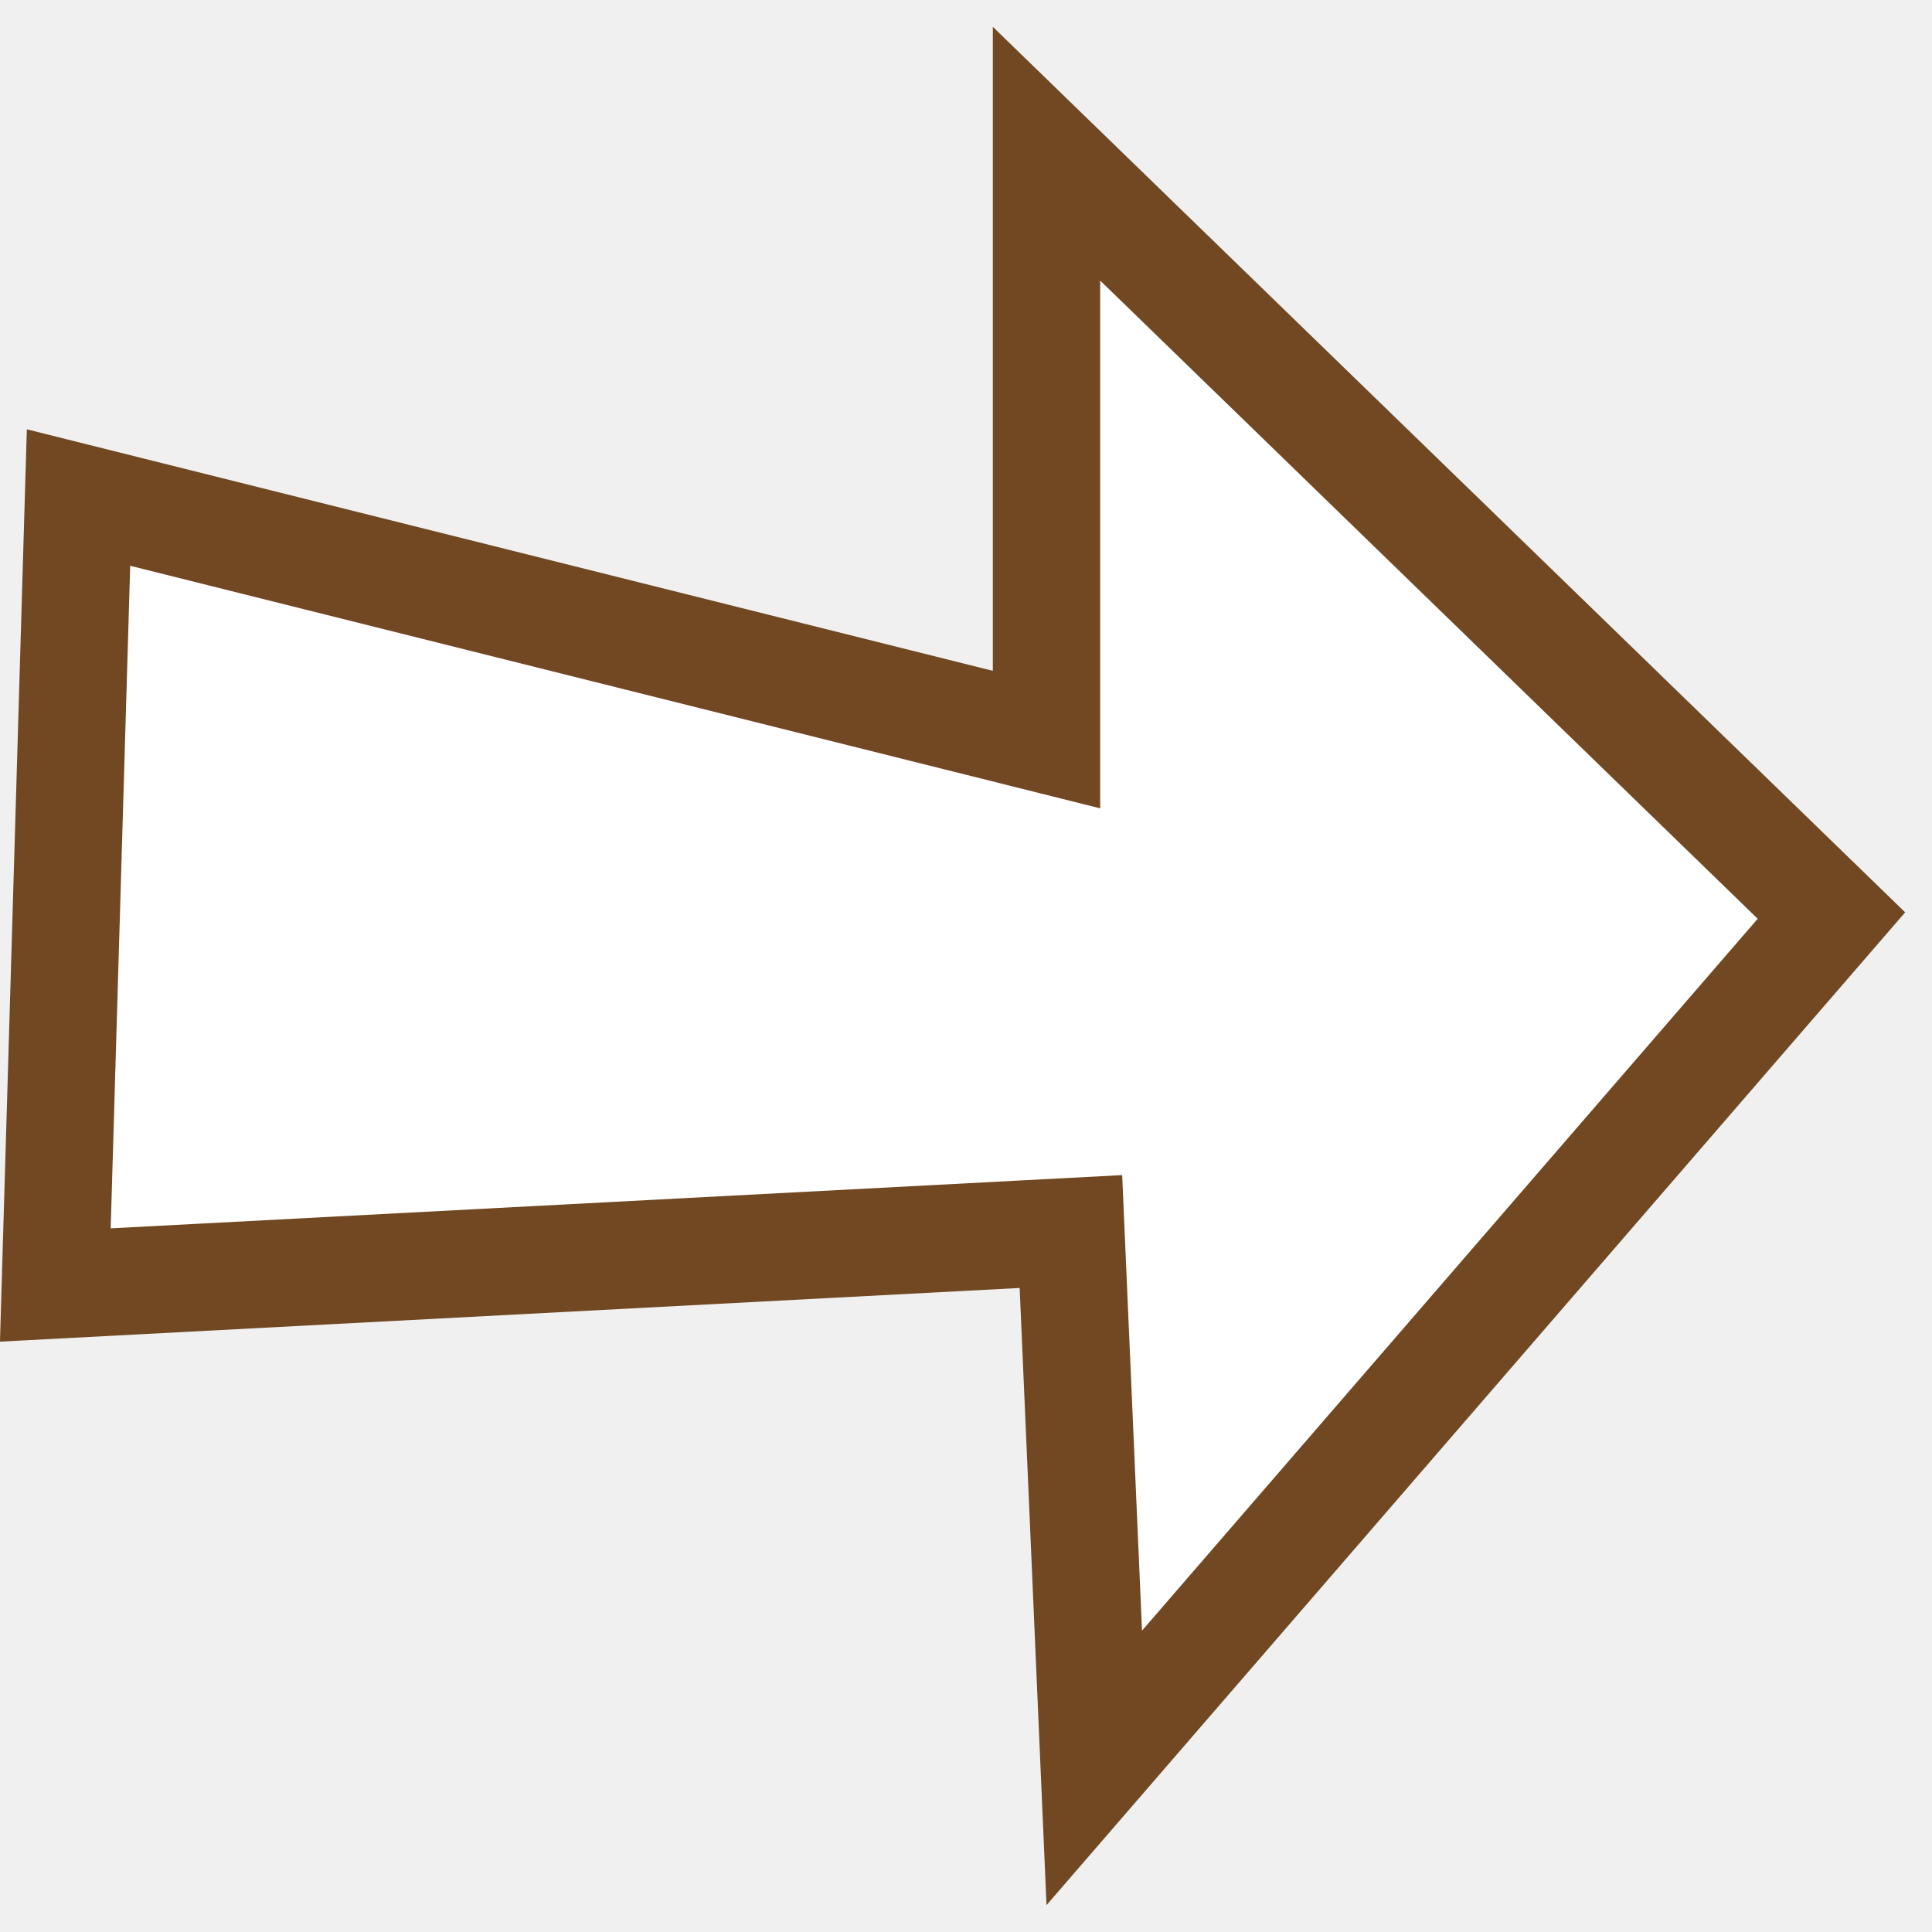
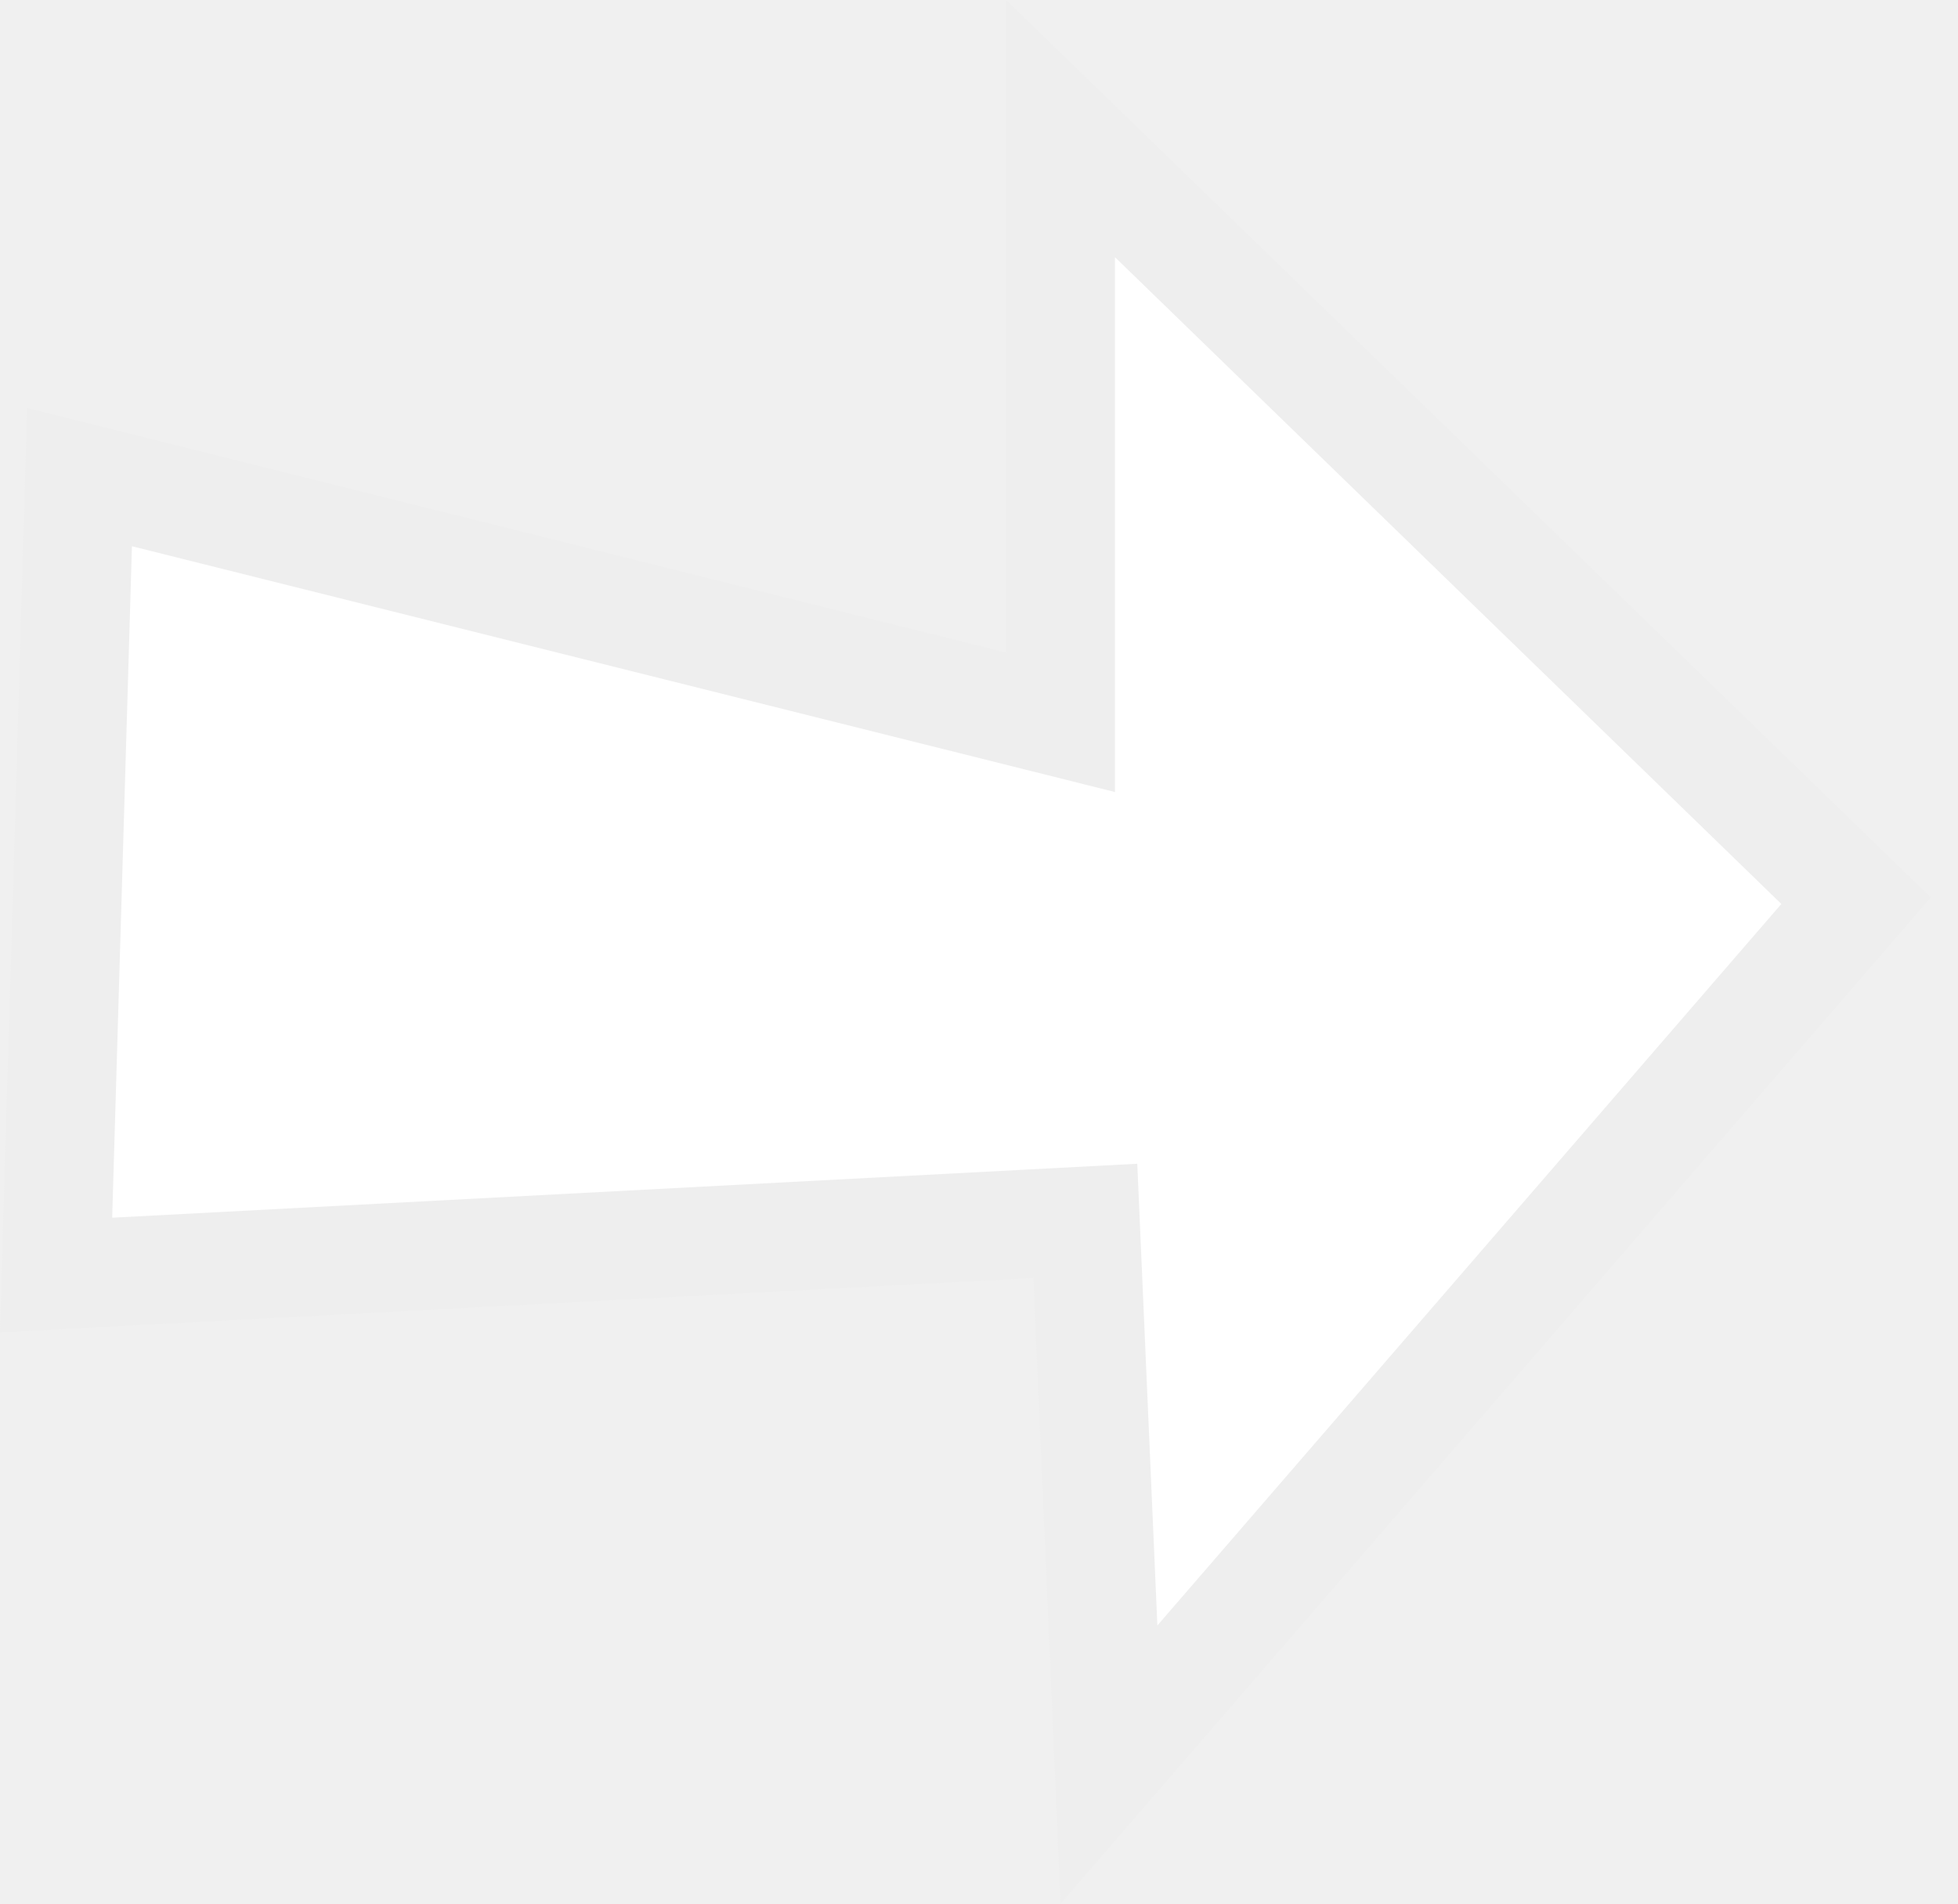
- <svg xmlns="http://www.w3.org/2000/svg" width="36" height="36" viewBox="0 0 36 36" fill="none">
-   <path d="M18.947 23.001L1.031 23.944L1.463 9.271L18.258 13.47L19.5 13.781L19.5 12.5L19.5 2.864L34.126 17.06L20.39 32.942L19.999 23.956L19.955 22.948L18.947 23.001Z" fill="white" stroke="#714822" stroke-width="2" />
+ <svg xmlns="http://www.w3.org/2000/svg" width="36" height="35" viewBox="0 0 36 35" fill="none">
+   <path d="M18.947 22.501L1.031 23.444L1.463 8.772L18.258 12.97L19.5 13.281L19.5 12L19.5 2.364L34.126 16.56L20.39 32.443L19.999 23.457L19.955 22.448L18.947 22.501Z" fill="white" stroke="#EEEEEE" stroke-width="2" />
</svg>
